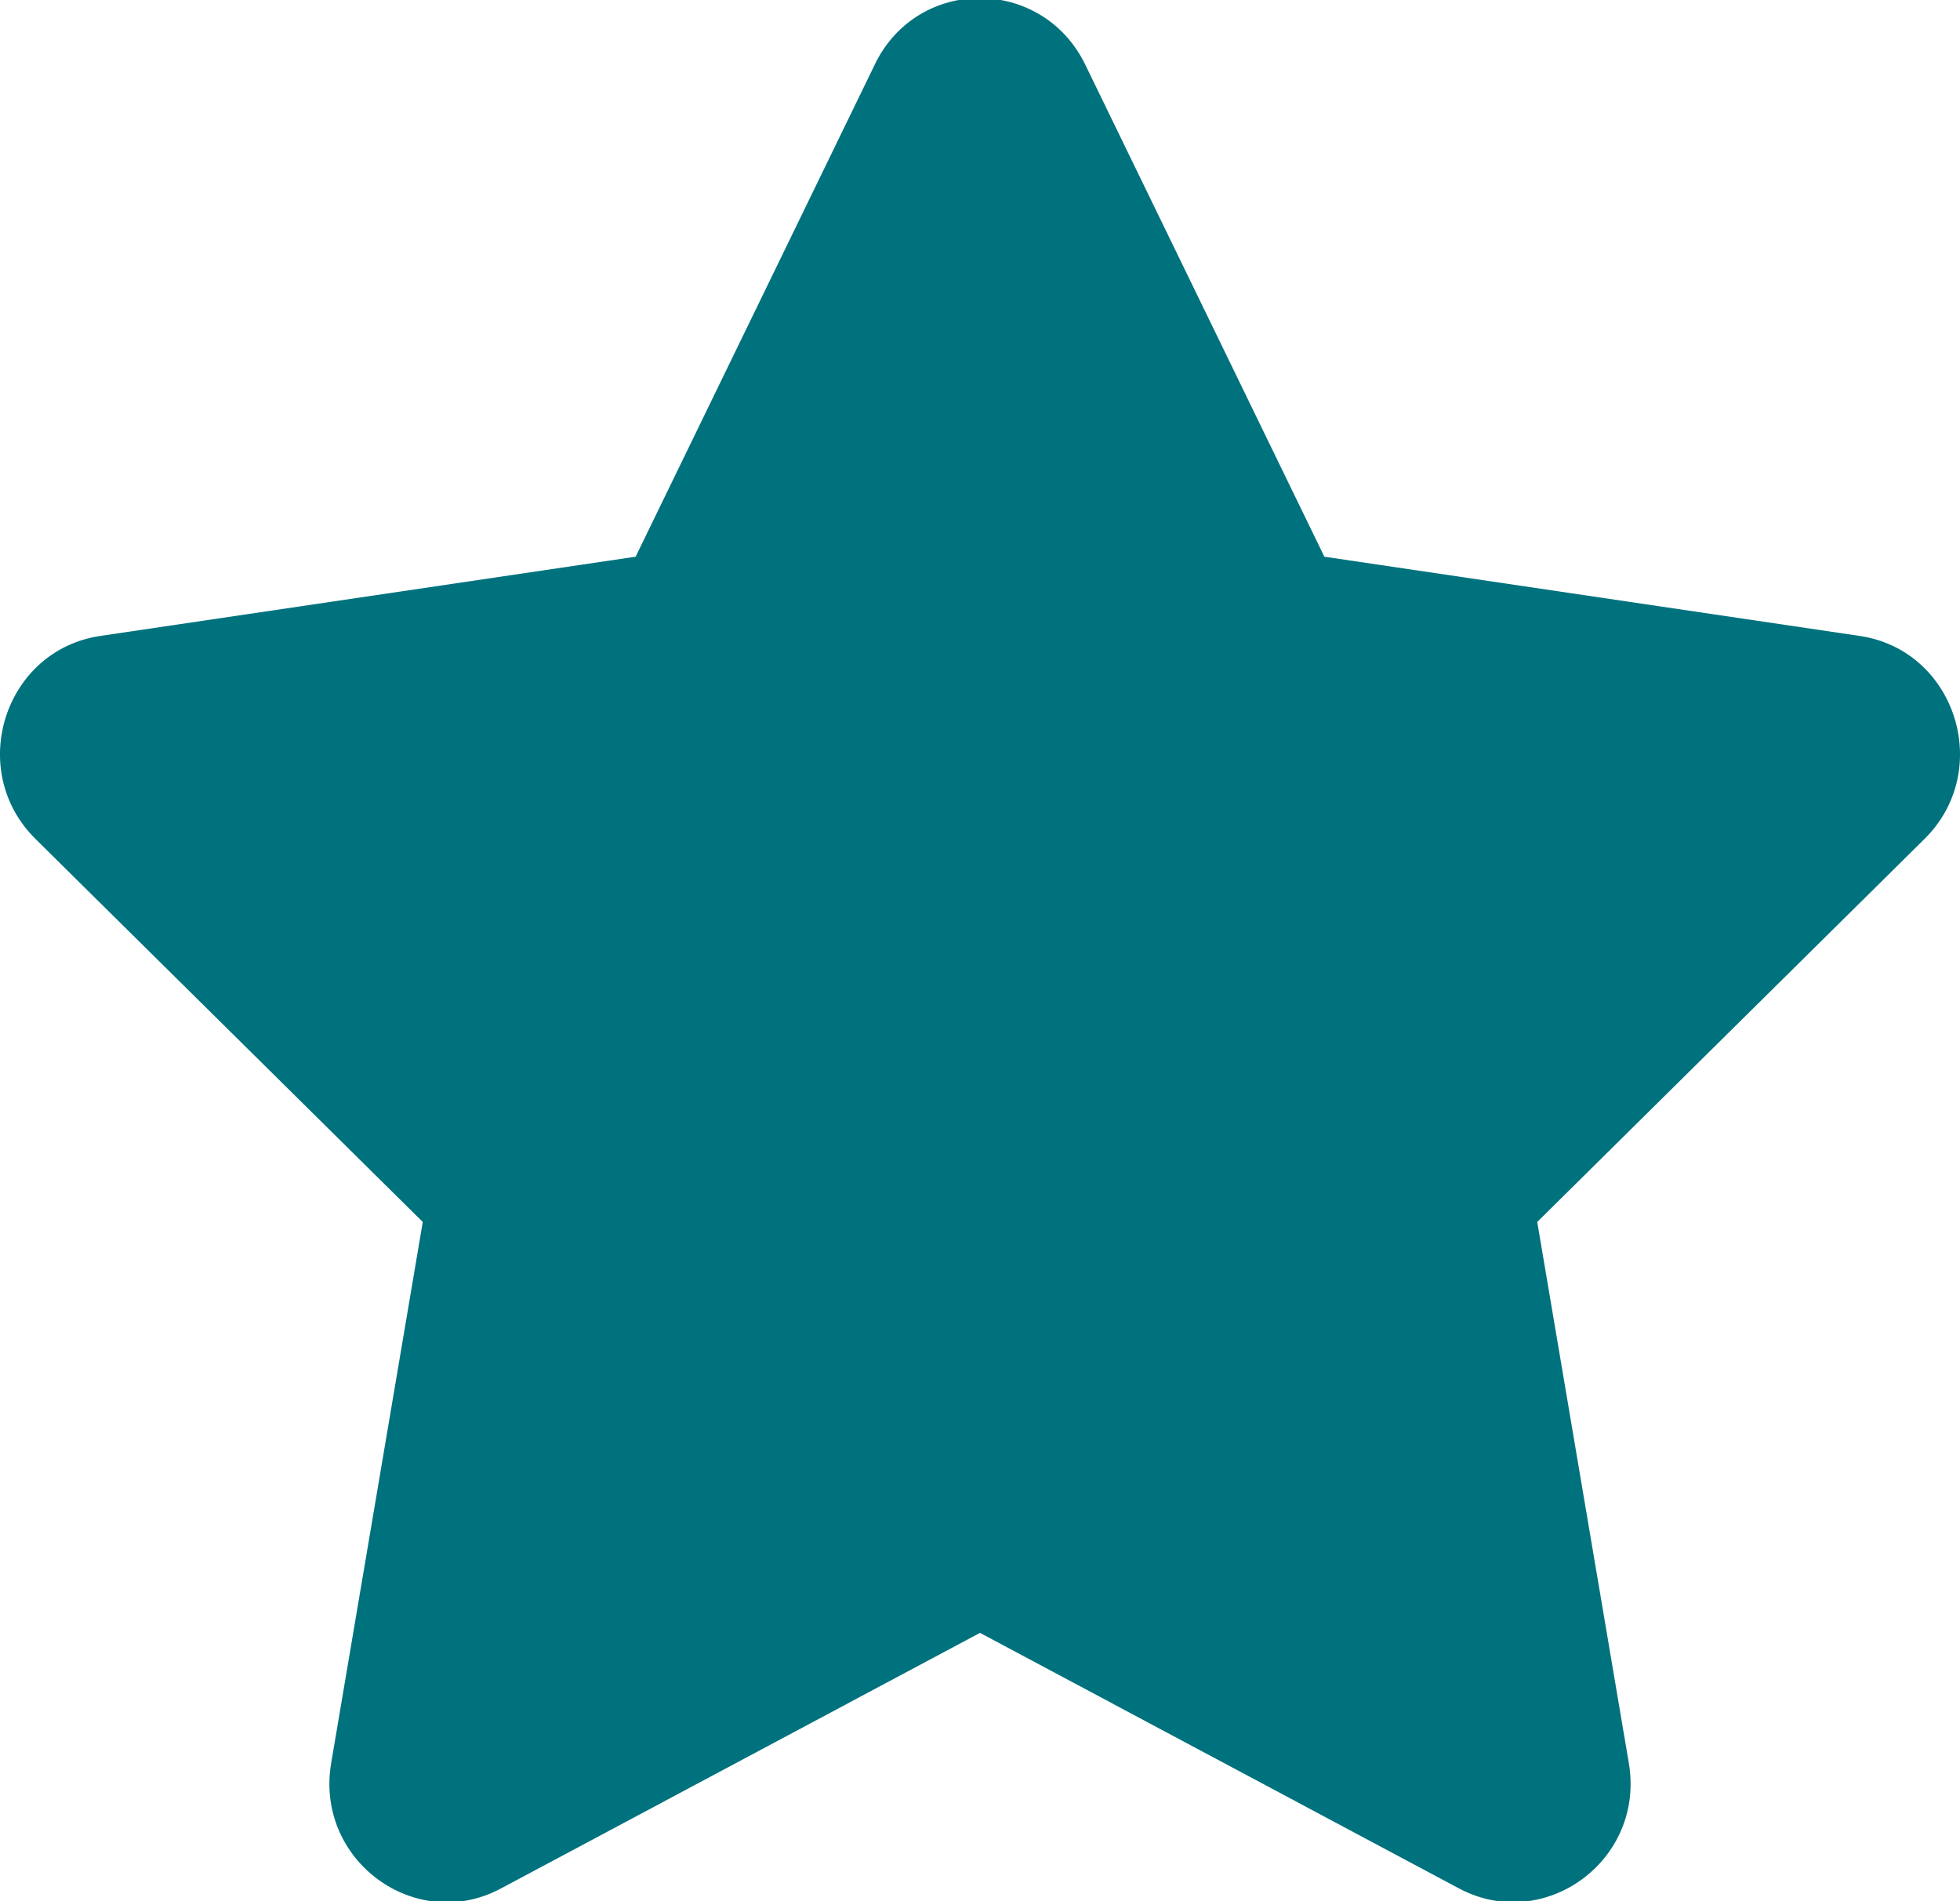
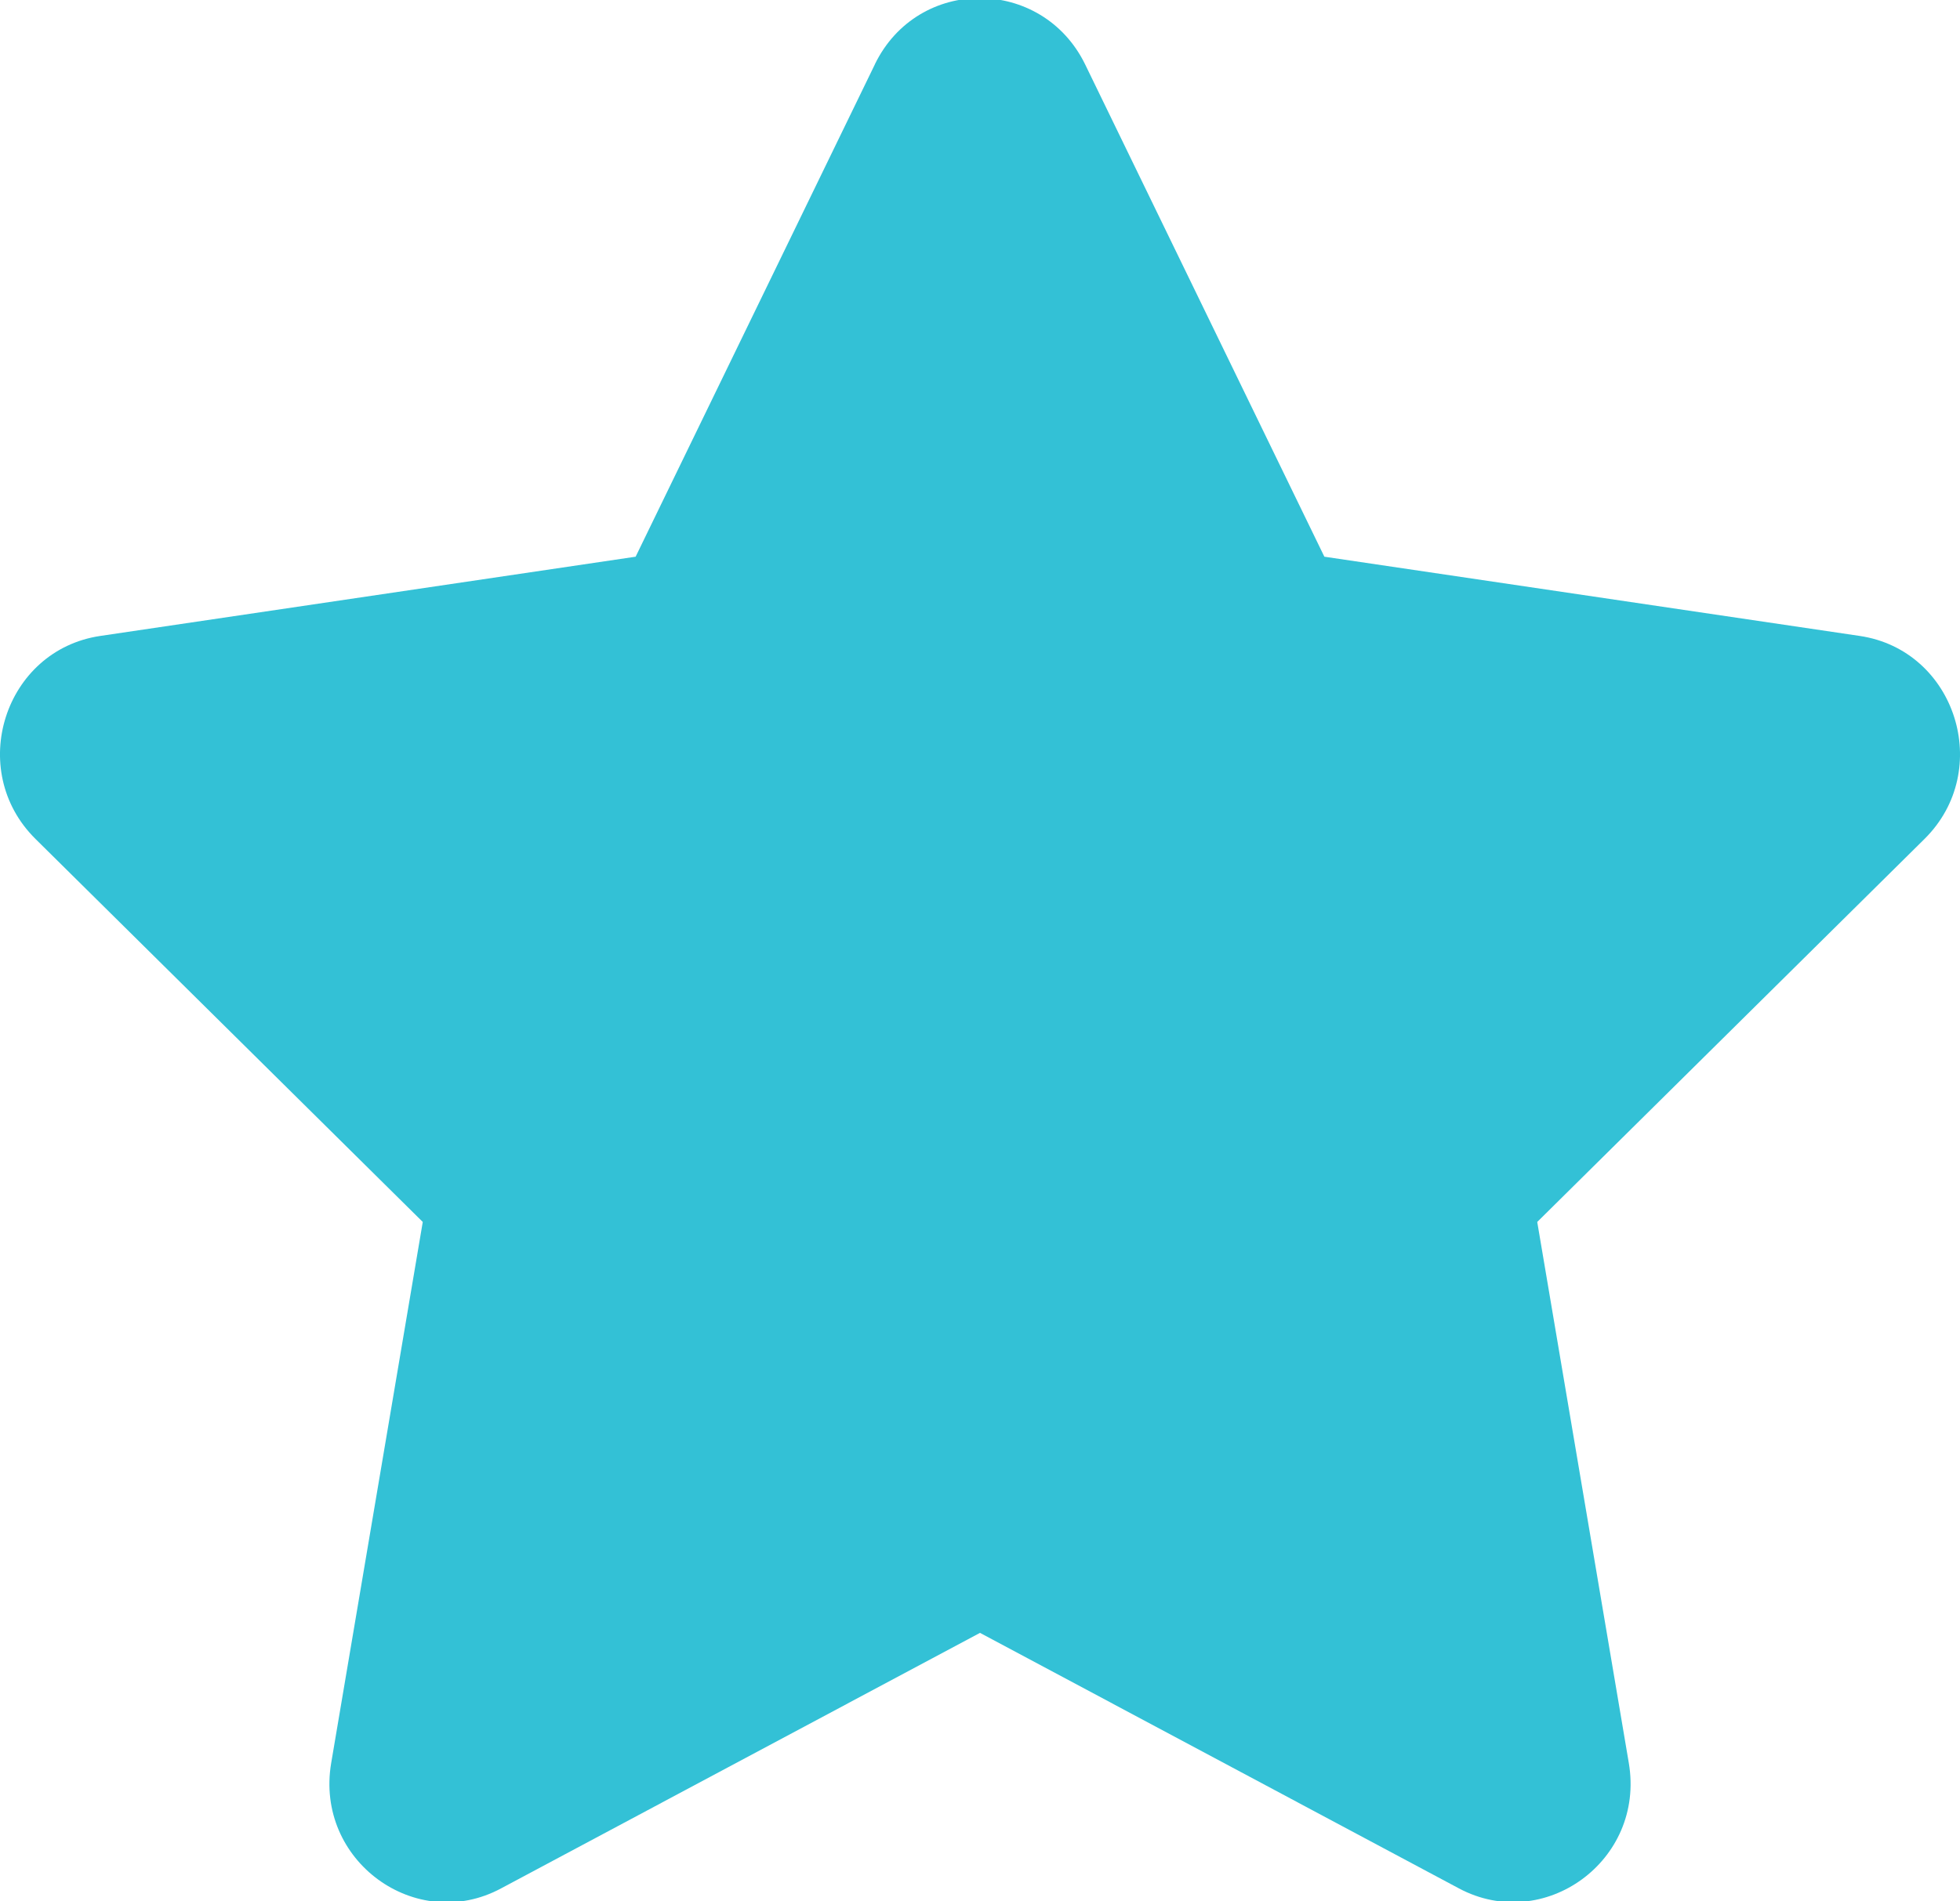
<svg xmlns="http://www.w3.org/2000/svg" aria-hidden="true" focusable="false" data-prefix="fas" data-icon="star" class="svg-inline--fa fa-star fa-w-18" role="img" viewBox="0 0 33 32" version="1.1" id="svg4" width="33" height="32">
  <defs id="defs8" />
-   <path fill="#00727d" d="M 14.73,1.084 10.702,9.374 1.69,10.708 c -1.616,0.238 -2.264,2.26 -1.092,3.419 l 6.52,6.449 -1.542,9.111 c -0.278,1.647 1.431,2.88 2.862,2.11 L 16.5,27.495 l 8.062,4.302 c 1.431,0.764 3.14,-0.463 2.862,-2.11 l -1.542,-9.111 6.52,-6.449 c 1.172,-1.158 0.524,-3.181 -1.092,-3.419 L 22.298,9.374 18.27,1.084 c -0.722,-1.478 -2.813,-1.497 -3.541,0 z" id="path2" style="stroke-width:0.062" />
+   <path fill="#33c1d6" d="M 14.73,1.084 10.702,9.374 1.69,10.708 c -1.616,0.238 -2.264,2.26 -1.092,3.419 l 6.52,6.449 -1.542,9.111 c -0.278,1.647 1.431,2.88 2.862,2.11 L 16.5,27.495 l 8.062,4.302 c 1.431,0.764 3.14,-0.463 2.862,-2.11 l -1.542,-9.111 6.52,-6.449 c 1.172,-1.158 0.524,-3.181 -1.092,-3.419 L 22.298,9.374 18.27,1.084 c -0.722,-1.478 -2.813,-1.497 -3.541,0 z" id="path2" style="stroke-width:0.062" />
</svg>
